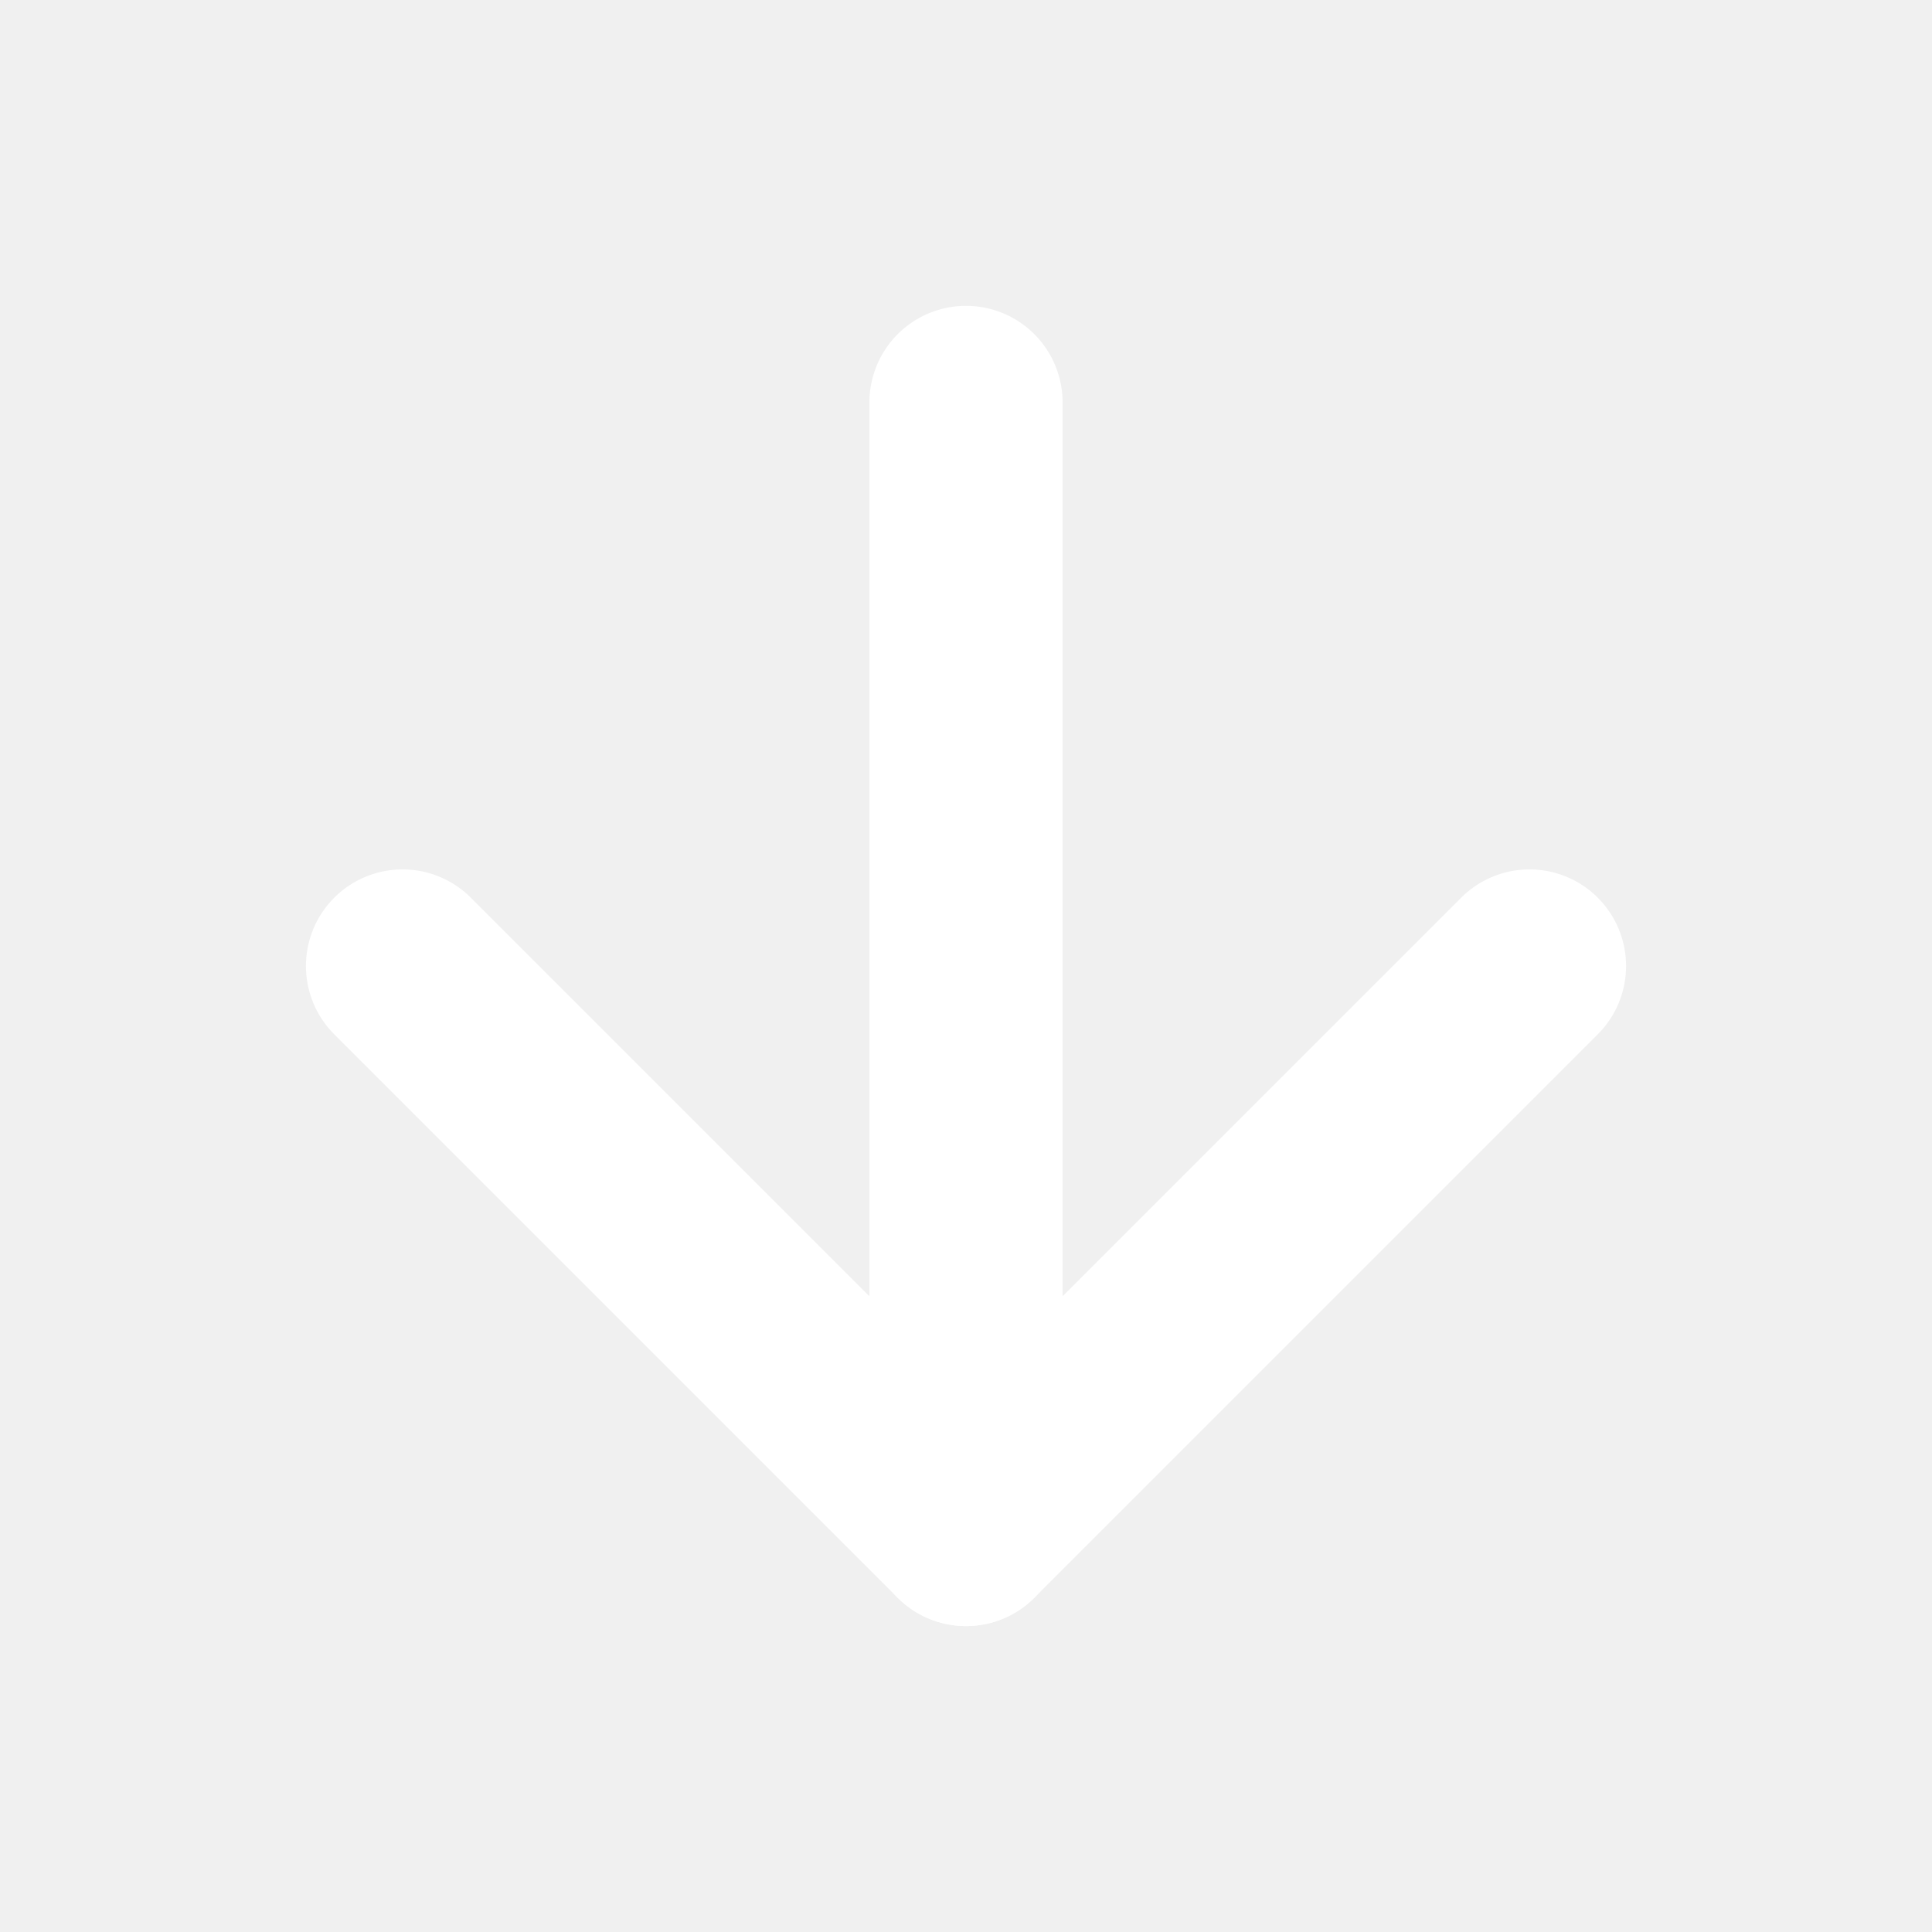
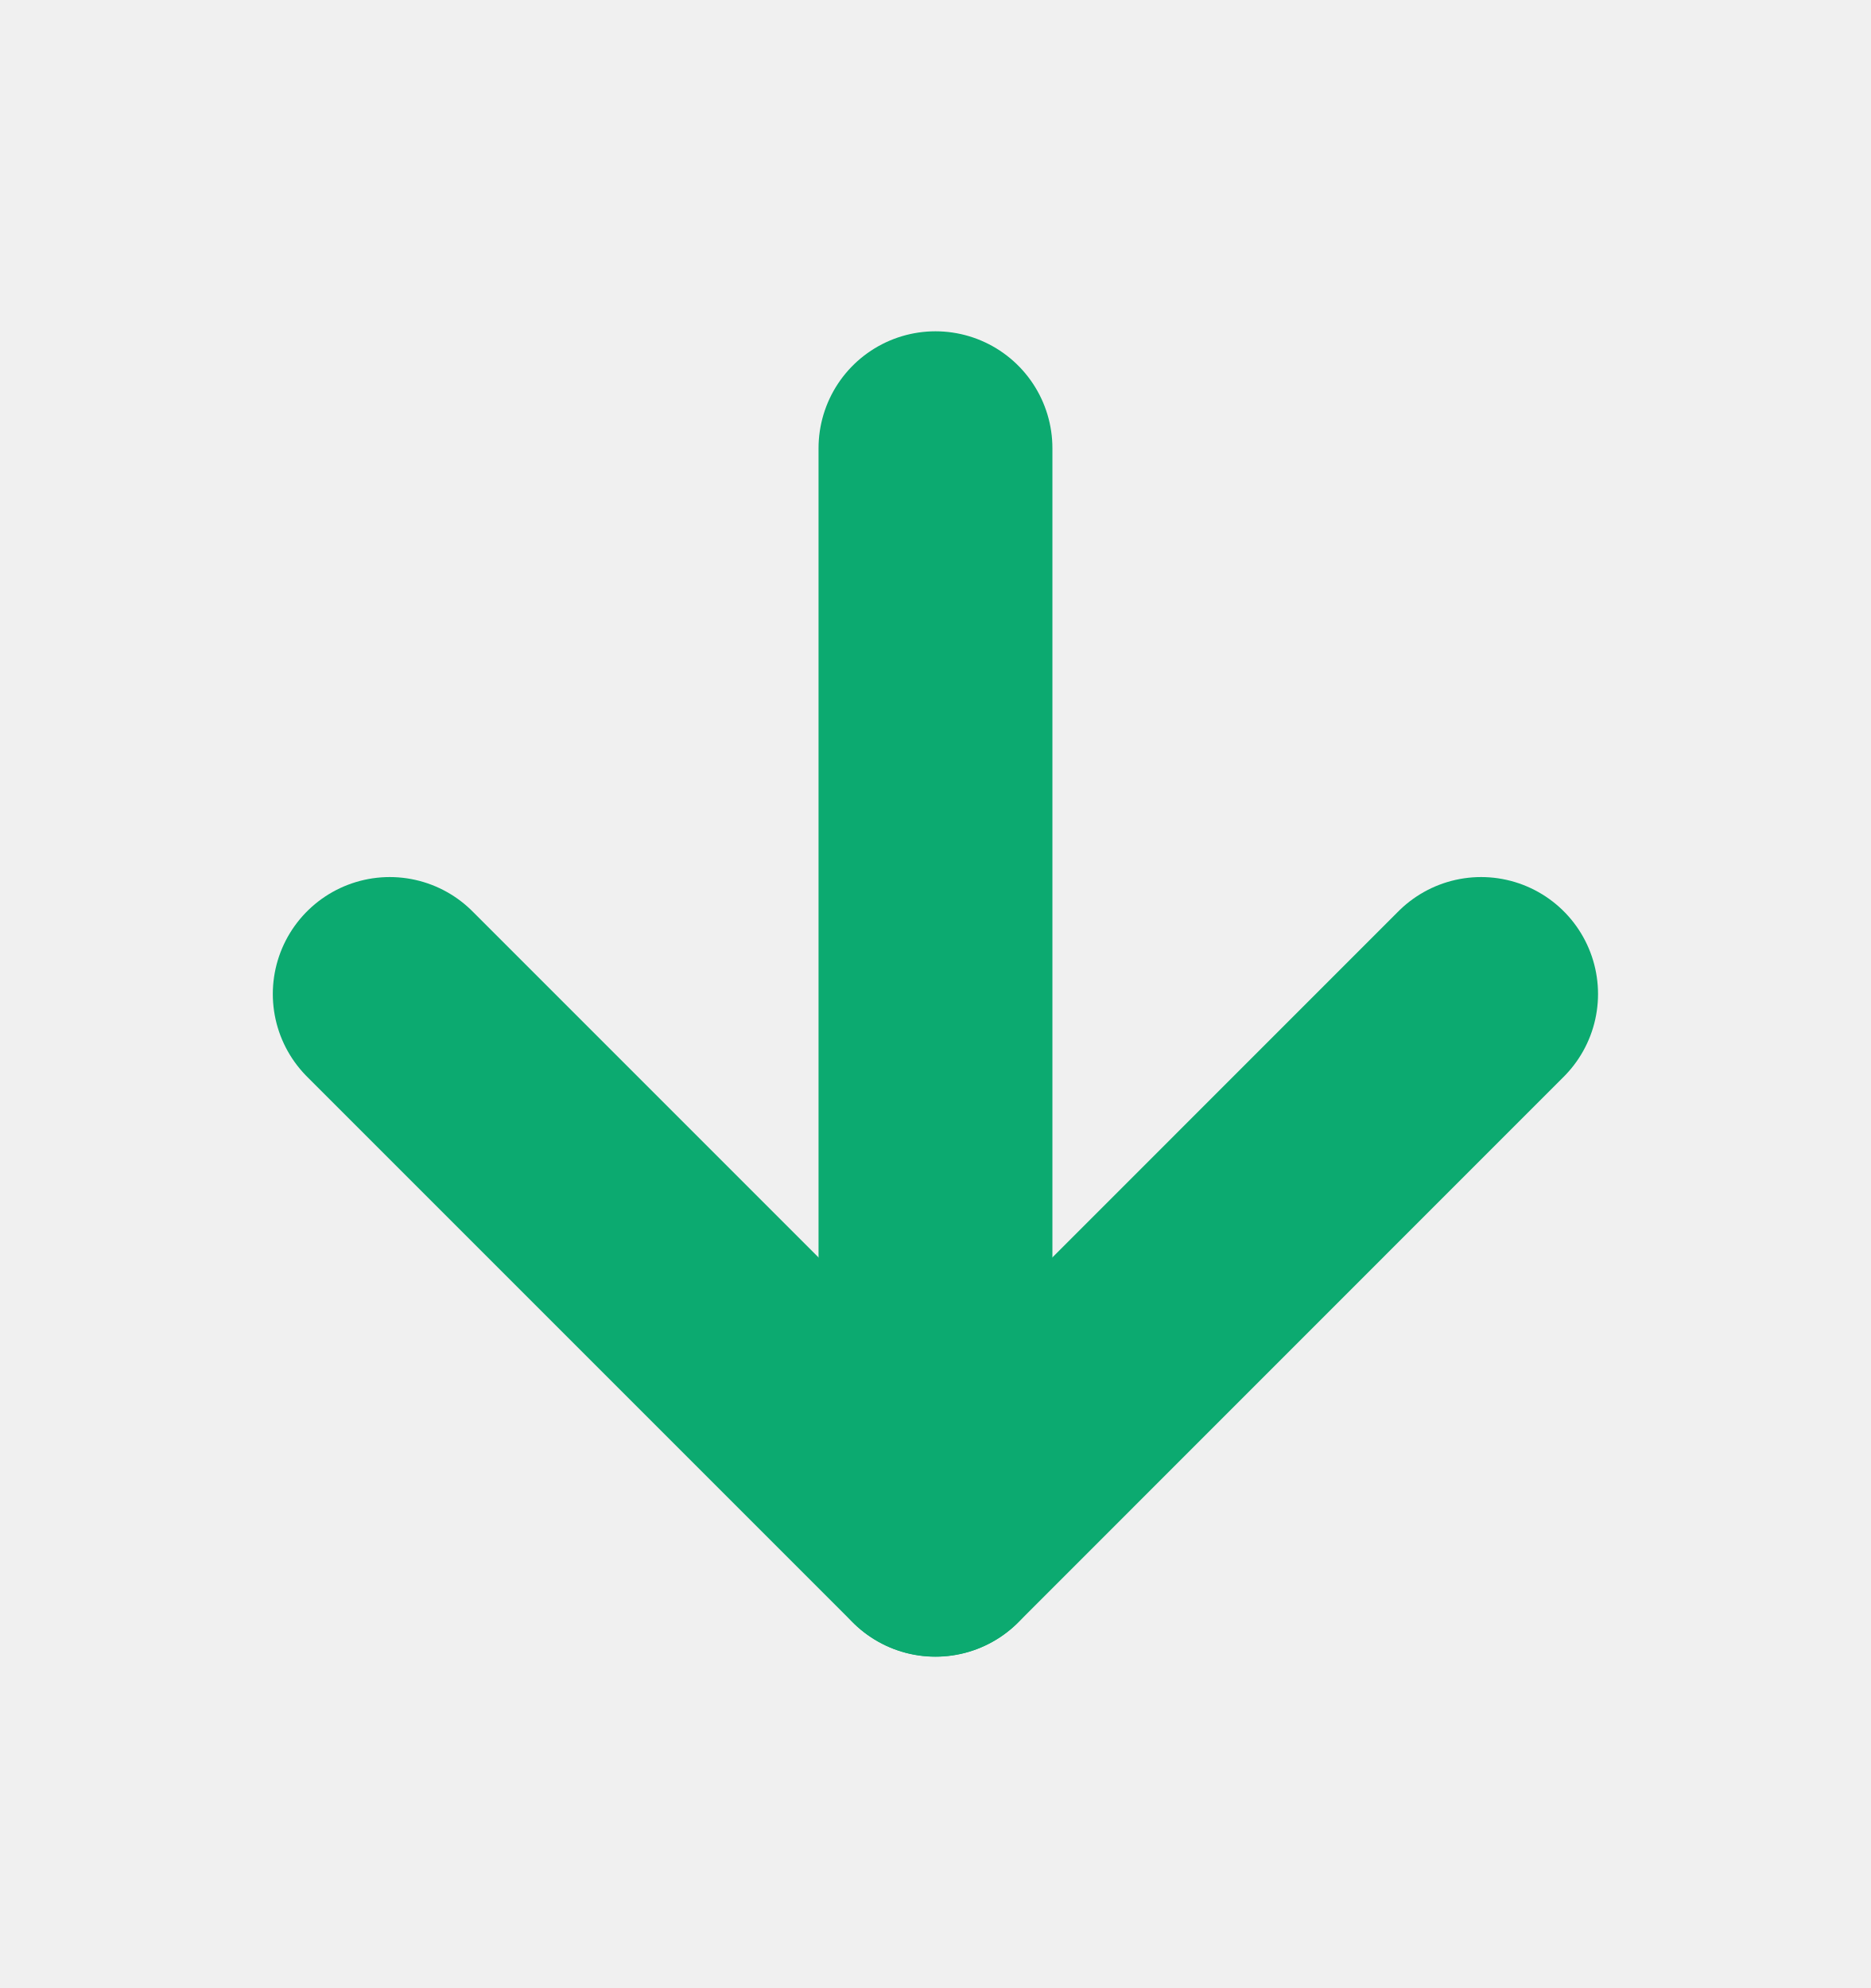
- <svg xmlns="http://www.w3.org/2000/svg" width="20" height="20" viewBox="0 0 20 20" fill="none">
-   <path d="M10 4.166V15.833" stroke="white" stroke-width="2" stroke-linecap="round" stroke-linejoin="round" />
-   <path d="M15.833 10L10 15.833L4.167 10" stroke="white" stroke-width="2" stroke-linecap="round" stroke-linejoin="round" />
+ <svg xmlns="http://www.w3.org/2000/svg" width="16" height="17" viewBox="0 0 16 17" fill="none">
+   <path d="M8 3.833V13.166" stroke="#0CAA70" stroke-width="2" stroke-linecap="round" stroke-linejoin="round" />
+   <path d="M12.666 8.5L8 13.167L3.333 8.5" stroke="#0CAA70" stroke-width="2" stroke-linecap="round" stroke-linejoin="round" />
</svg>
